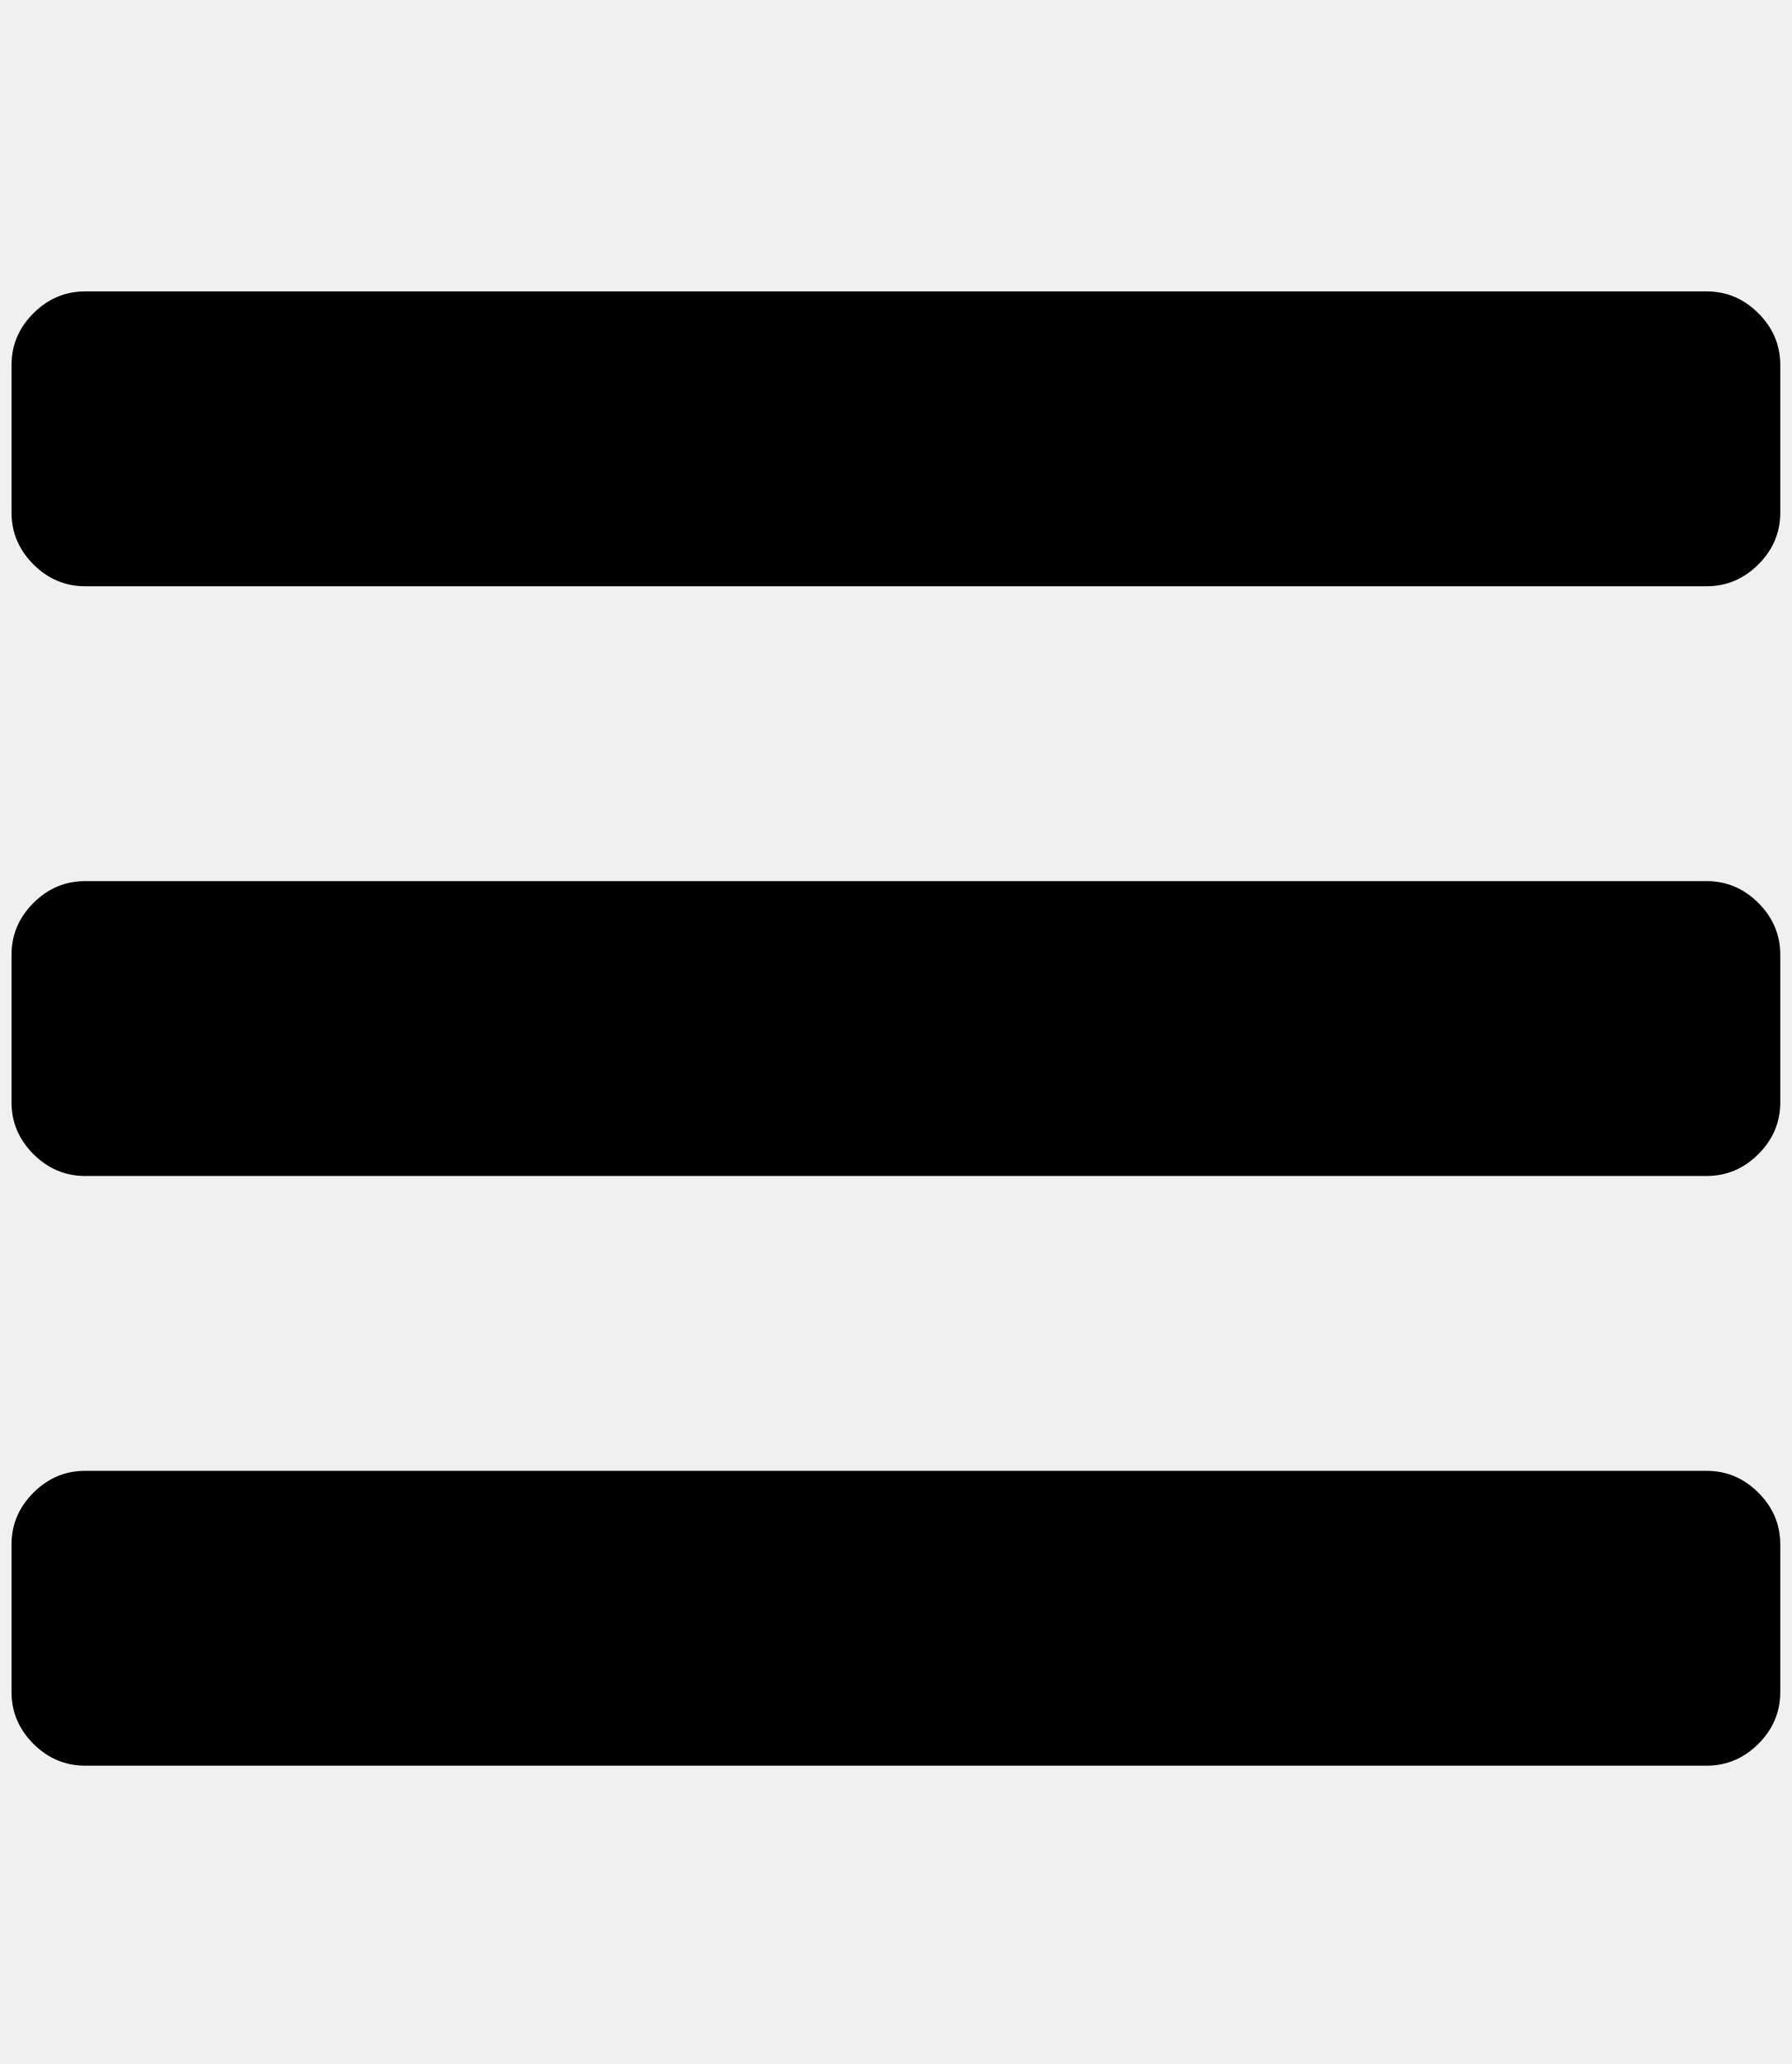
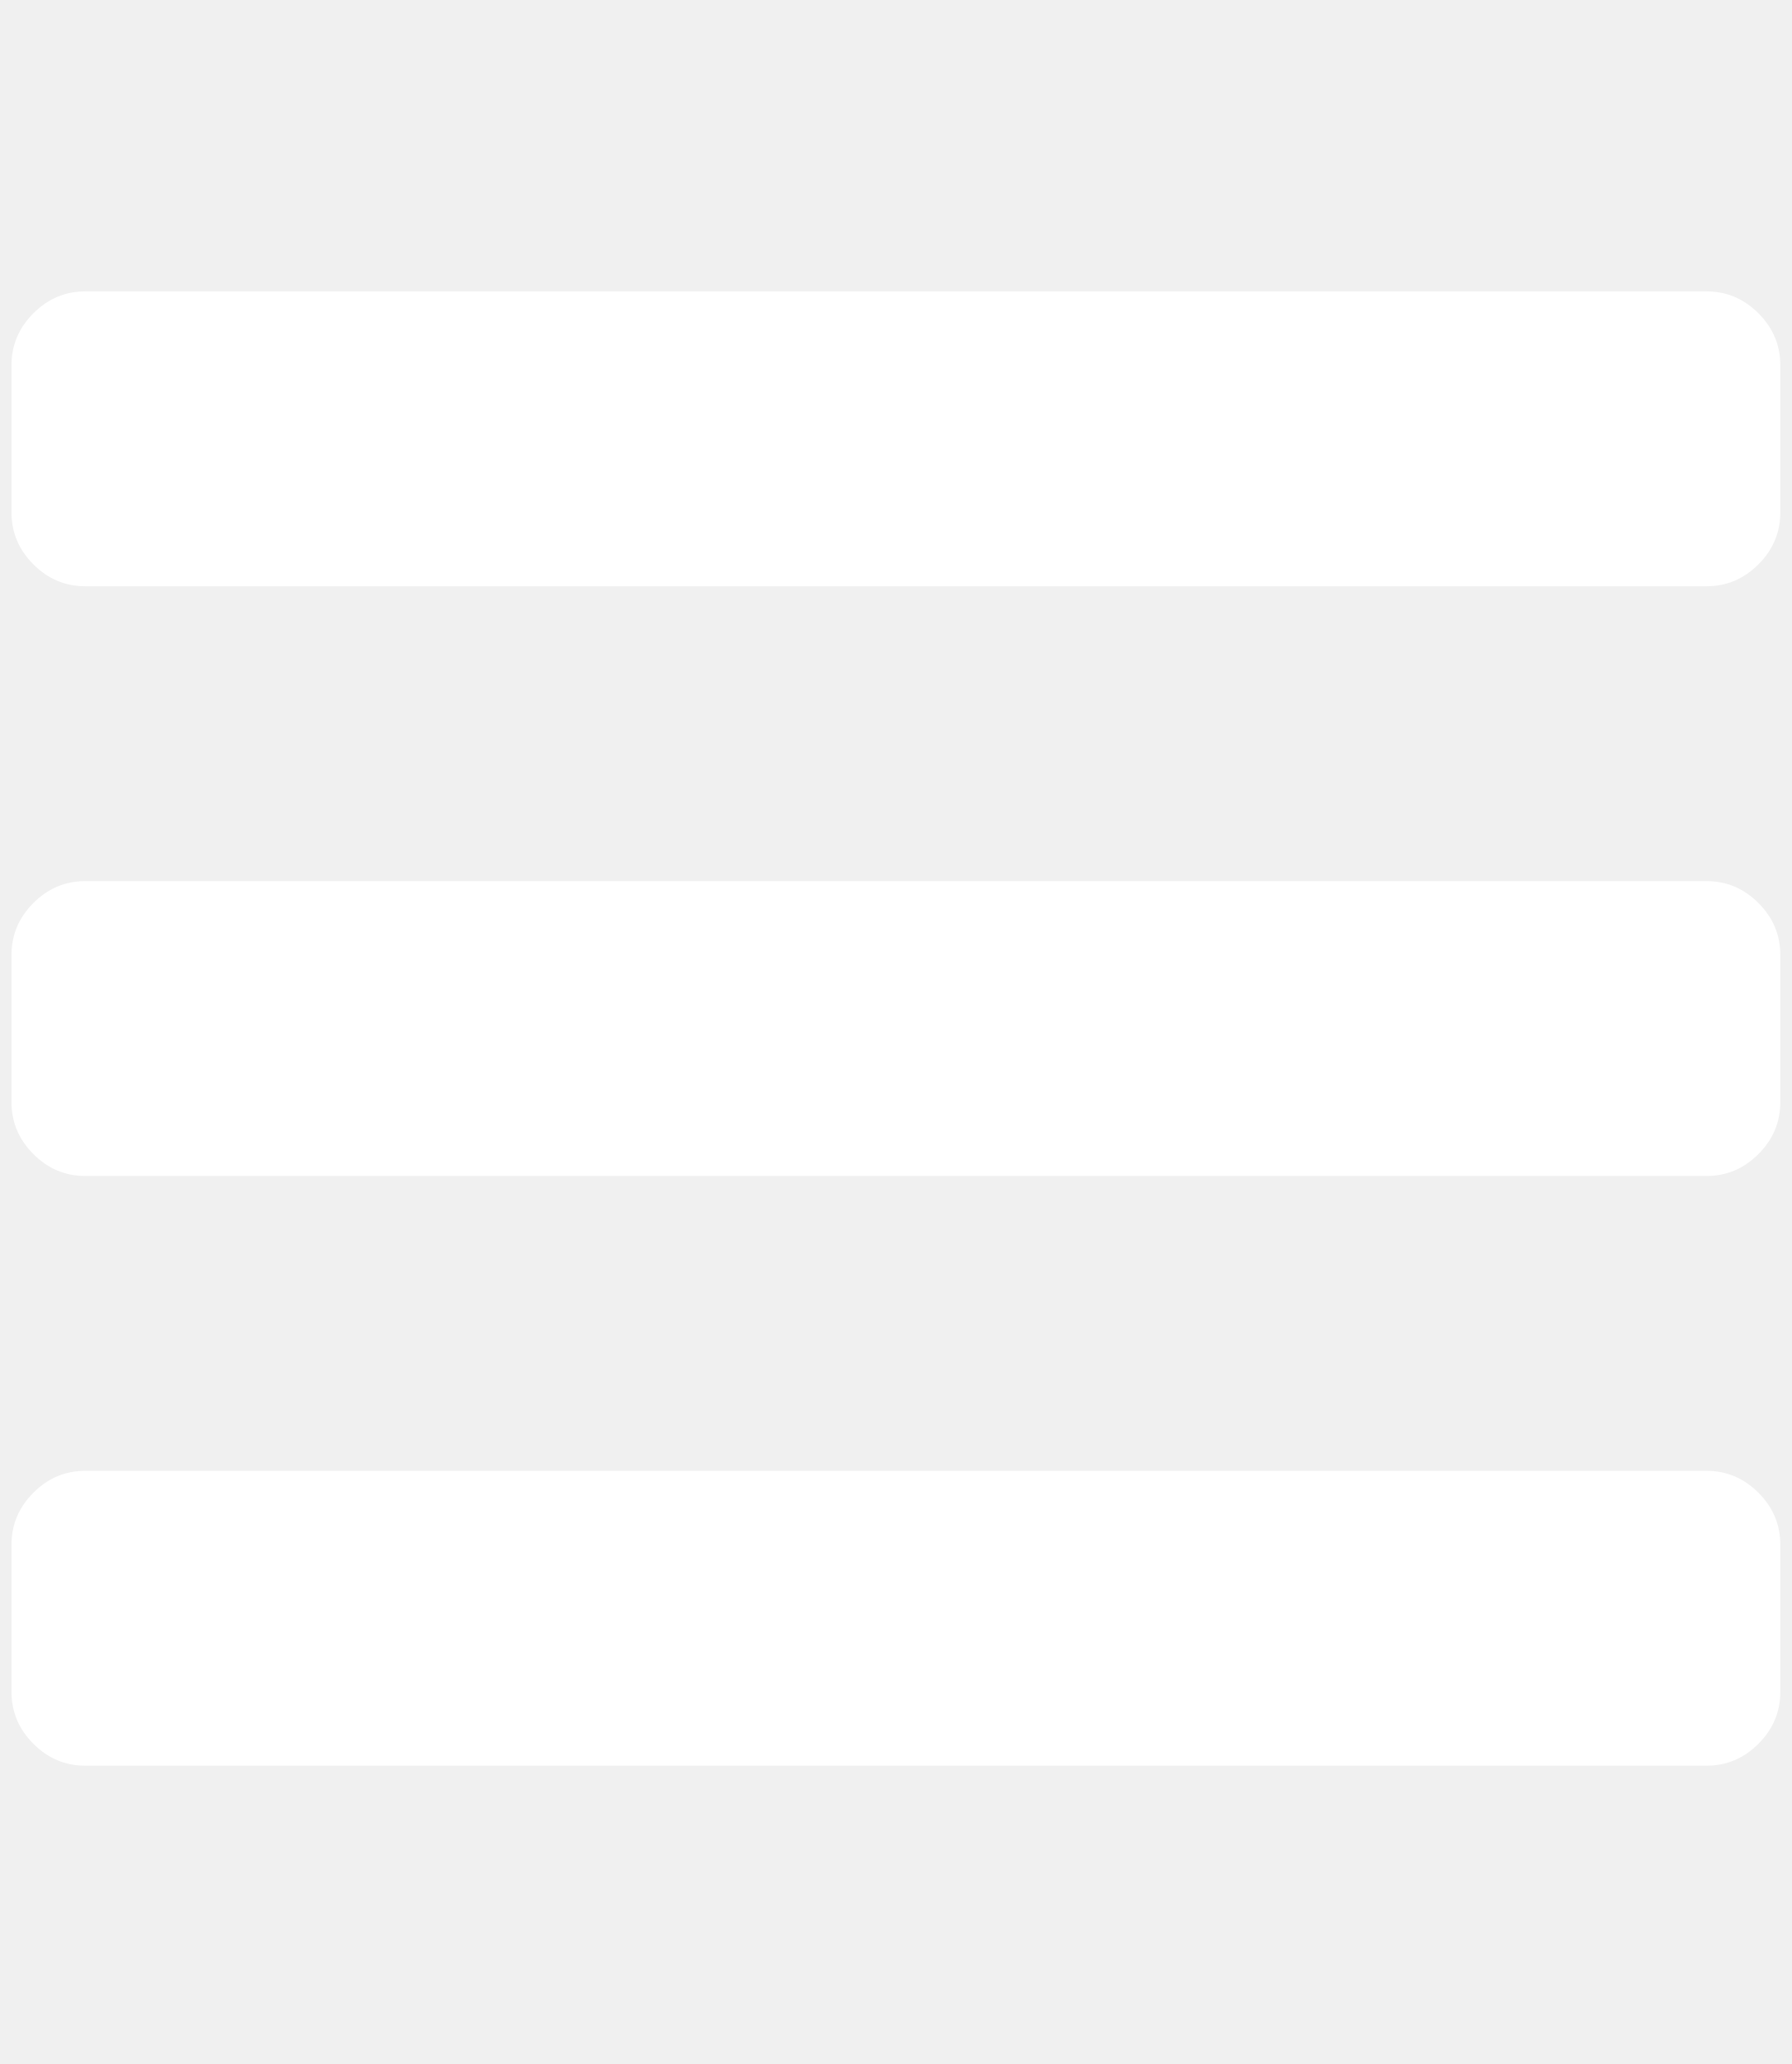
<svg xmlns="http://www.w3.org/2000/svg" version="1.1" viewBox="-10 0 1556 1792">
-   <path fill="currentColor" d="M1536 1341v128q0 26 -19 45t-45 19h-1408q-26 0 -45 -19t-19 -45v-128q0 -26 19 -45t45 -19h1408q26 0 45 19t19 45zM1536 829v128q0 26 -19 45t-45 19h-1408q-26 0 -45 -19t-19 -45v-128q0 -26 19 -45t45 -19h1408q26 0 45 19t19 45zM1536 317v128q0 26 -19 45t-45 19 h-1408q-26 0 -45 -19t-19 -45v-128q0 -26 19 -45t45 -19h1408q26 0 45 19t19 45z" />
+   <path fill="white" d="M1536 1341v128q0 26 -19 45t-45 19h-1408q-26 0 -45 -19t-19 -45v-128q0 -26 19 -45t45 -19h1408q26 0 45 19t19 45zM1536 829v128q0 26 -19 45t-45 19h-1408q-26 0 -45 -19t-19 -45v-128q0 -26 19 -45t45 -19h1408q26 0 45 19t19 45zM1536 317v128q0 26 -19 45t-45 19 h-1408q-26 0 -45 -19t-19 -45v-128q0 -26 19 -45t45 -19h1408q26 0 45 19t19 45z" />
</svg>
